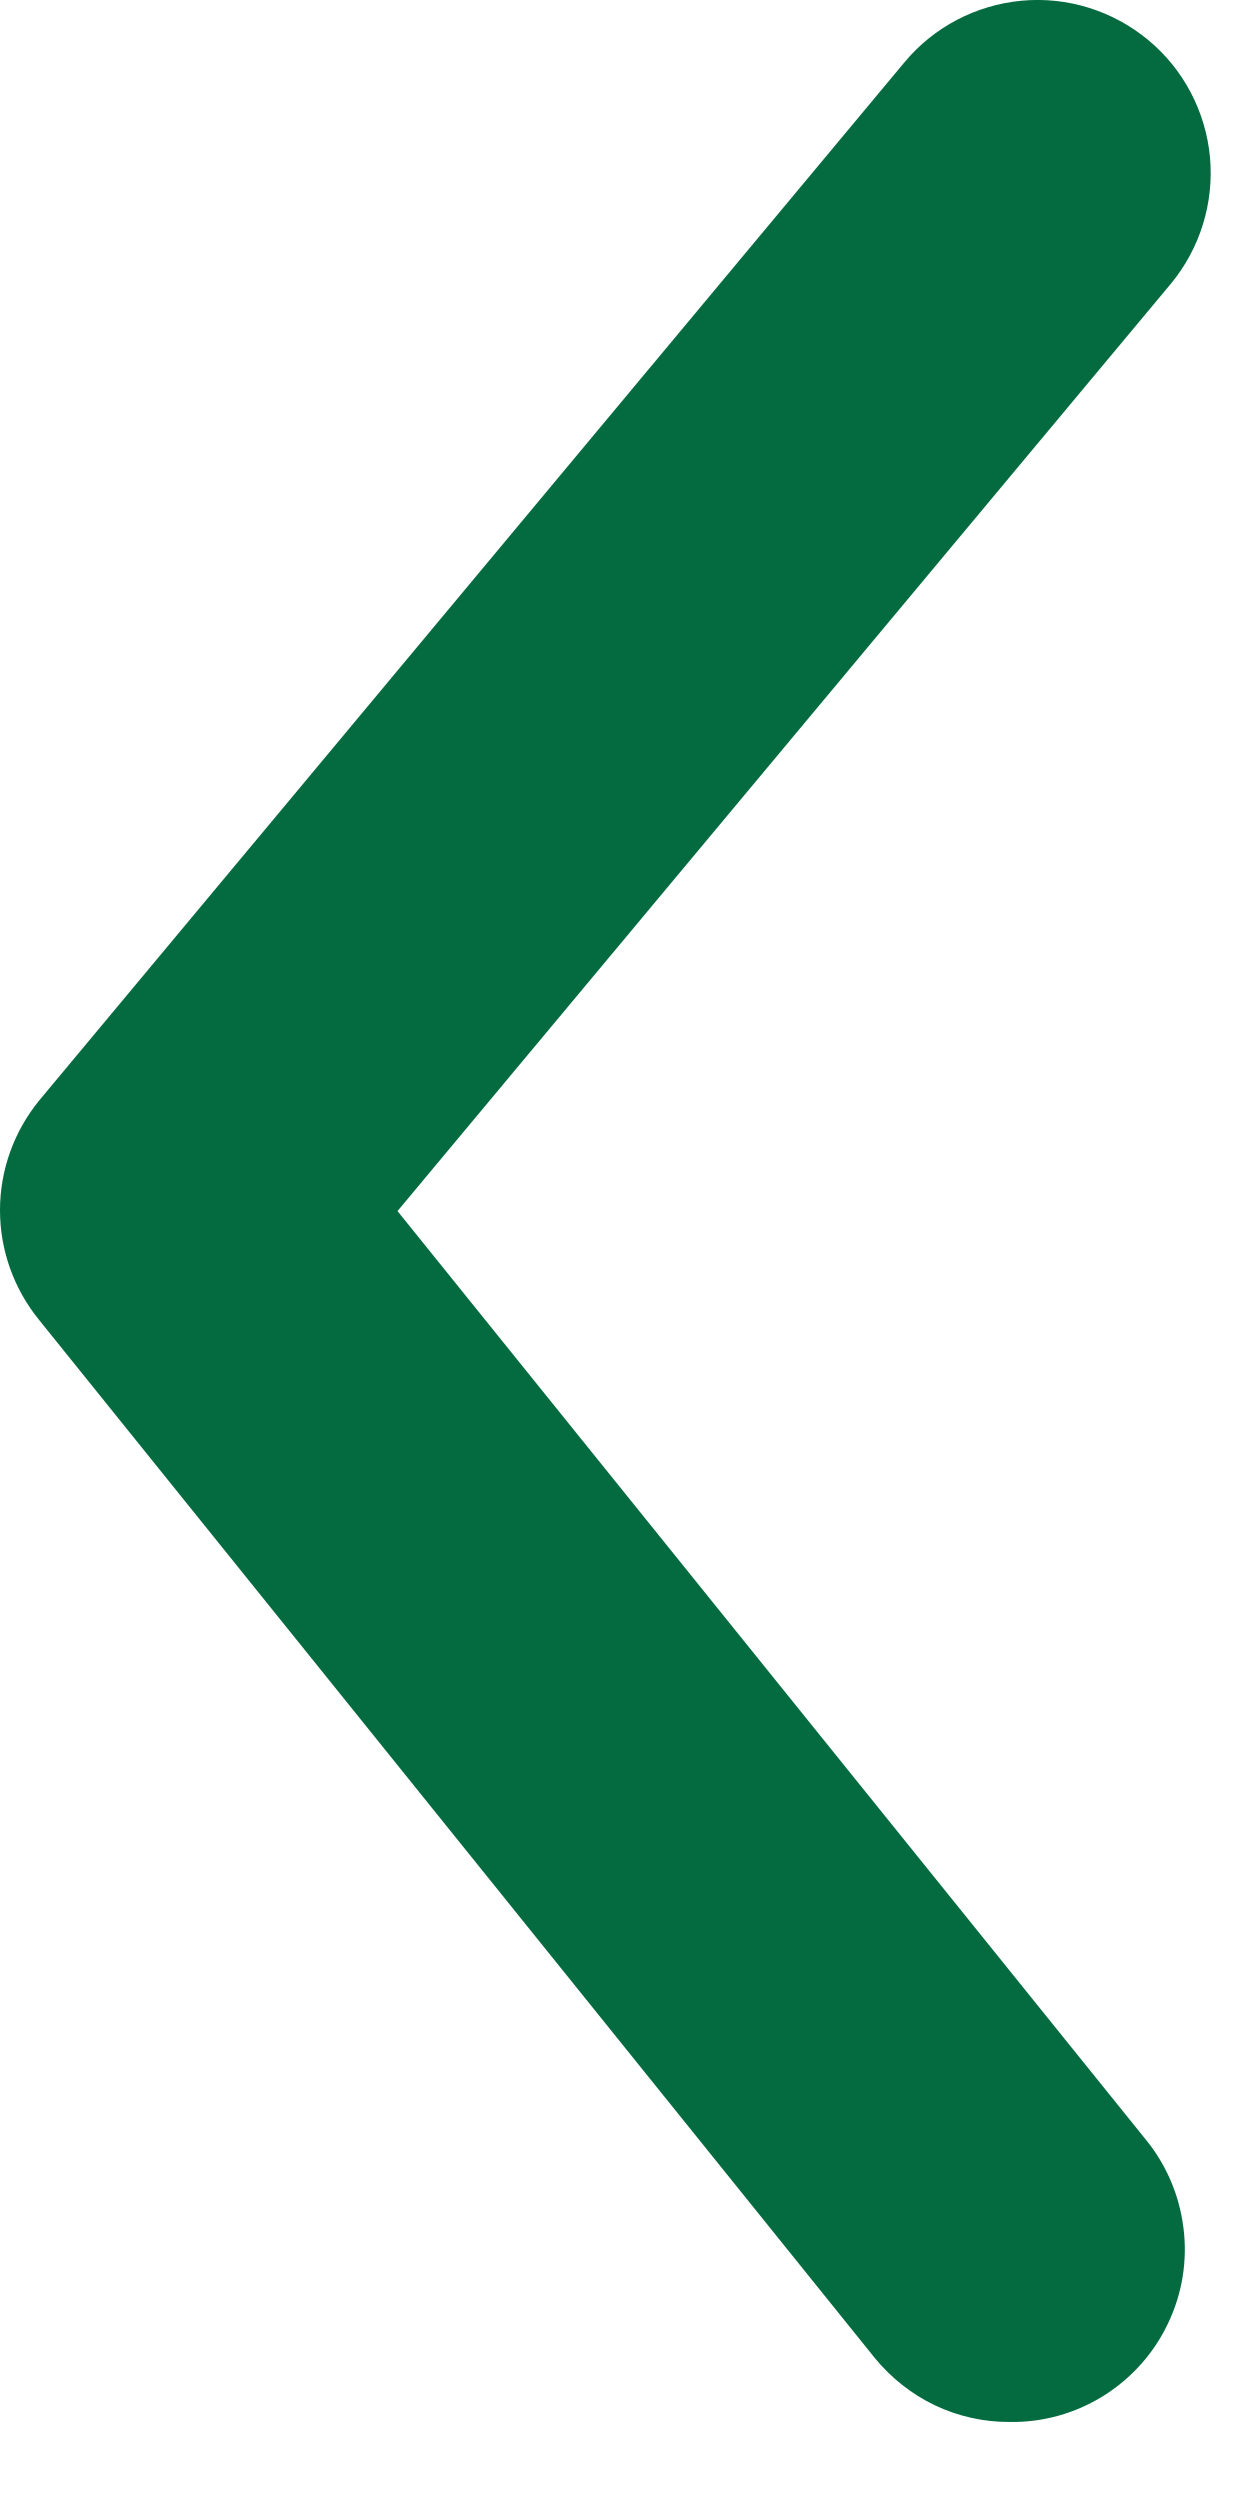
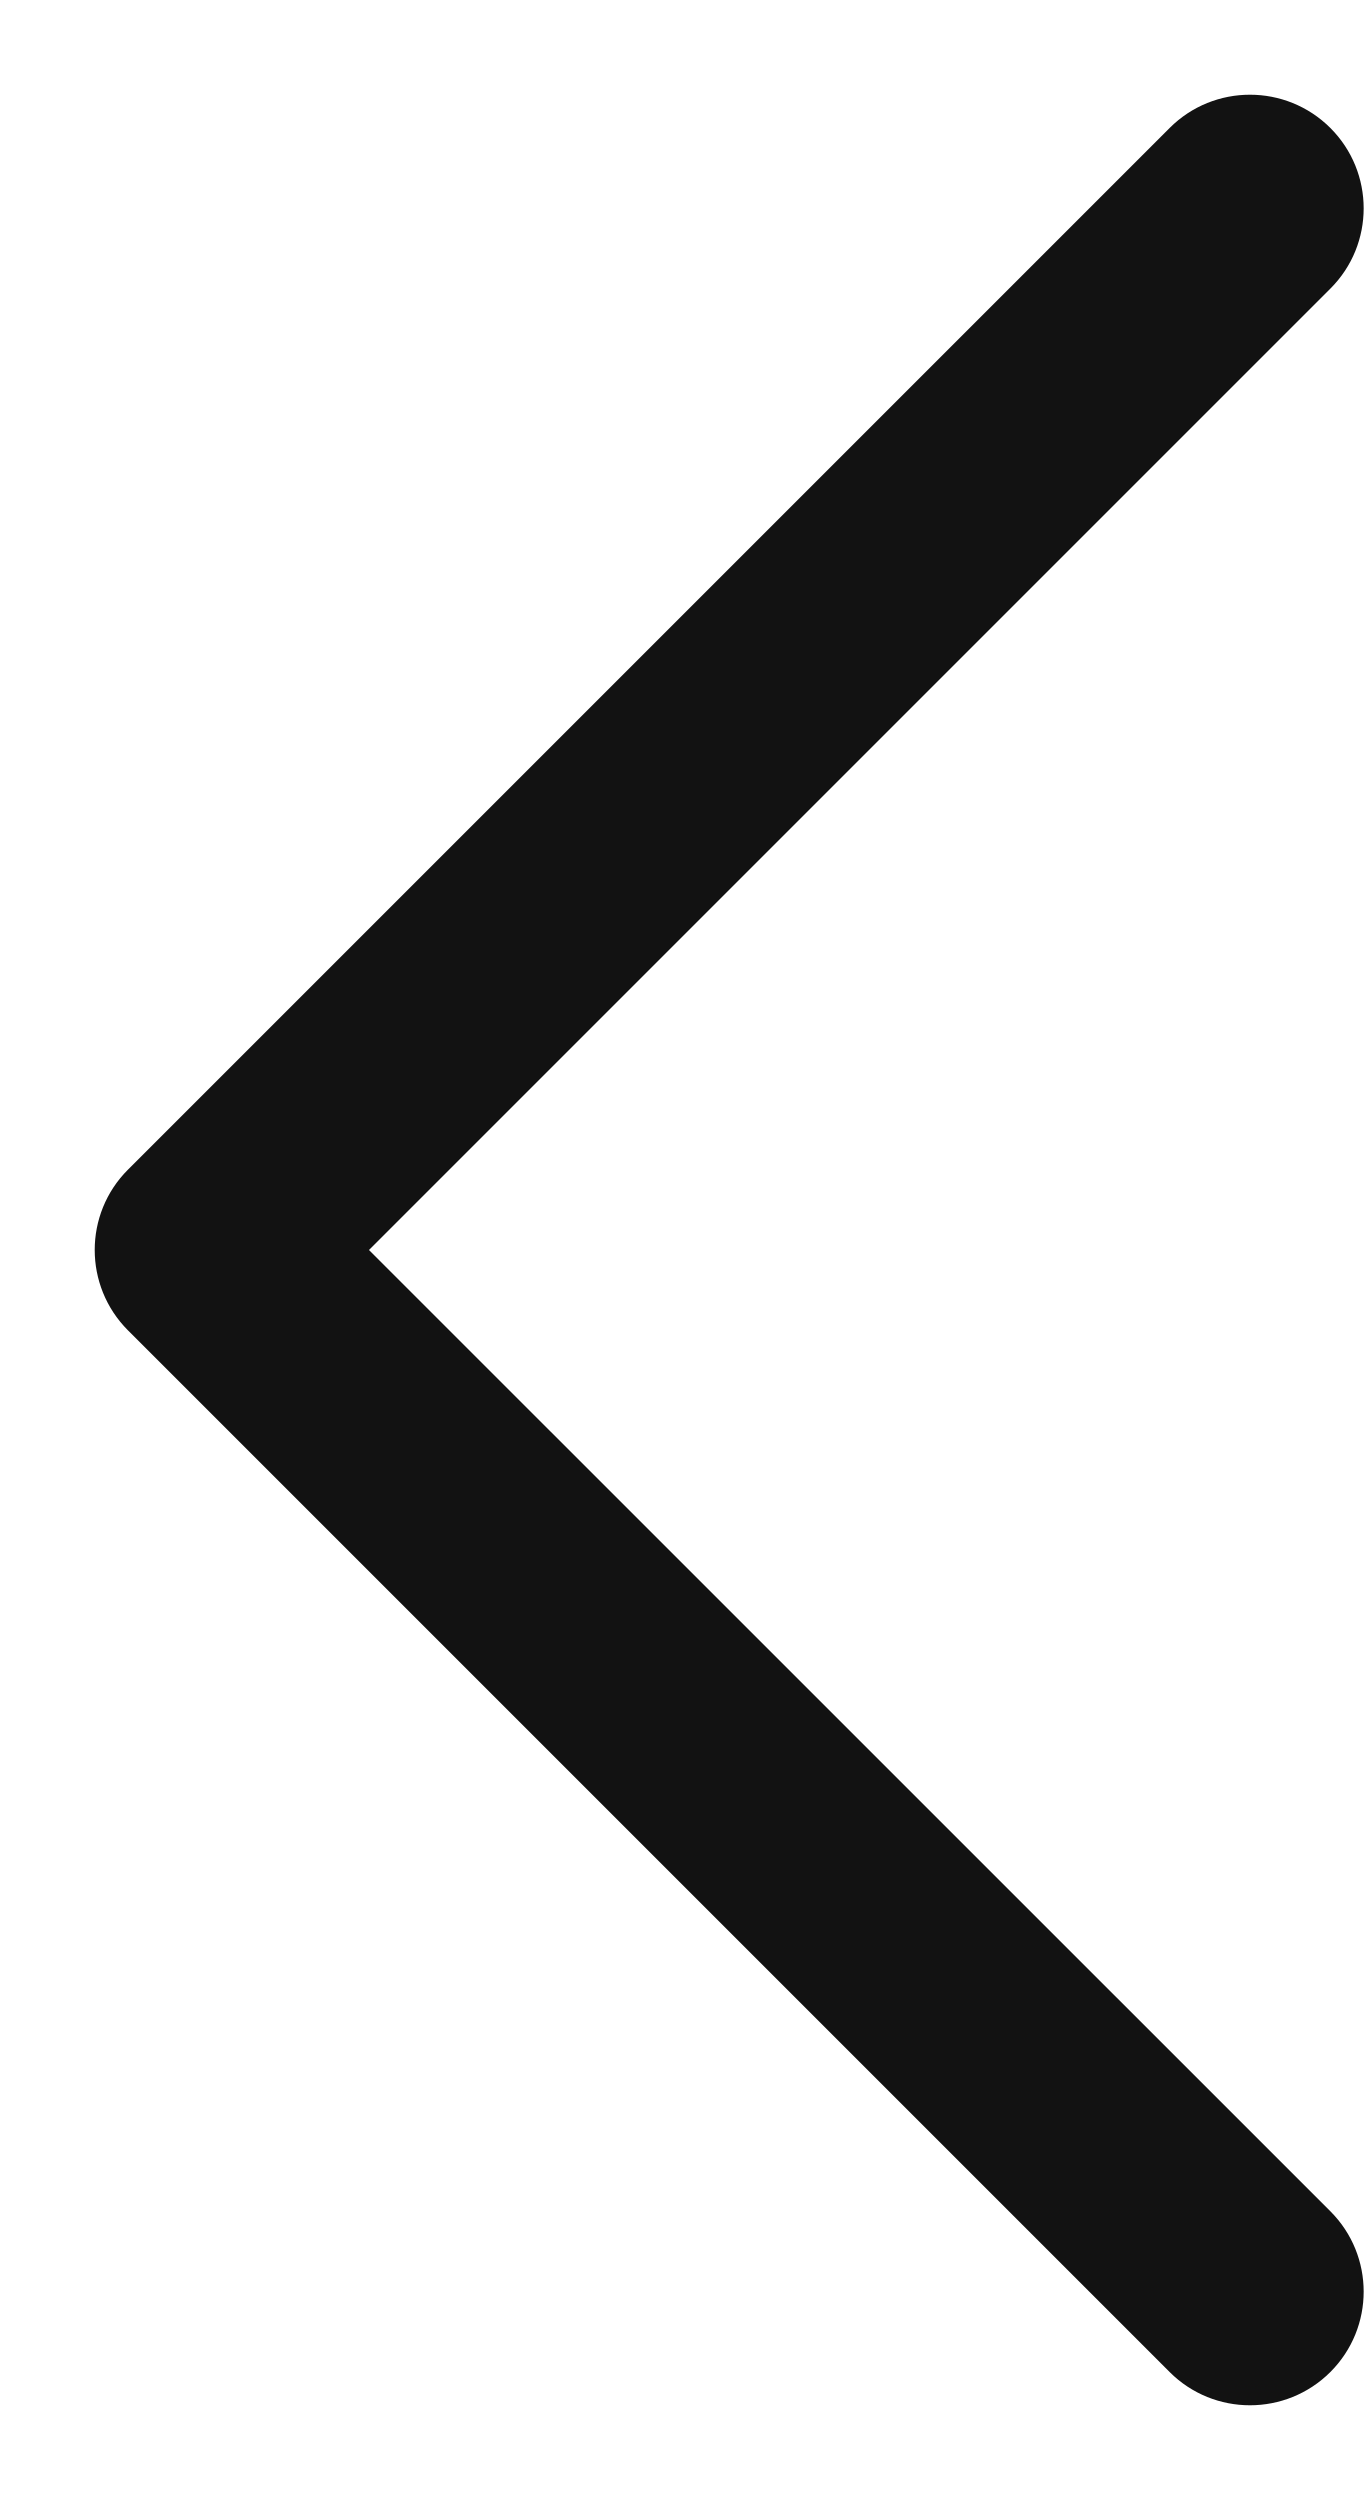
- <svg xmlns="http://www.w3.org/2000/svg" width="7" height="14" viewBox="0 0 7 14" fill="none">
-   <path d="M5.655 13.563C5.51 13.564 5.367 13.532 5.236 13.47C5.106 13.408 4.991 13.317 4.899 13.205L0.22 7.393C0.078 7.219 0 7.002 0 6.777C0 6.553 0.078 6.336 0.22 6.162L5.064 0.35C5.228 0.152 5.465 0.028 5.721 0.004C5.977 -0.02 6.232 0.06 6.43 0.224C6.628 0.388 6.752 0.625 6.776 0.881C6.799 1.137 6.72 1.392 6.556 1.59L2.226 6.782L6.411 11.975C6.529 12.117 6.604 12.29 6.627 12.474C6.651 12.657 6.621 12.844 6.541 13.011C6.462 13.178 6.336 13.319 6.179 13.417C6.022 13.515 5.84 13.566 5.655 13.563Z" fill="#036B3F" />
+ <svg xmlns="http://www.w3.org/2000/svg" width="12" height="22" viewBox="0 0 12 22" fill="none">
+   <path fill-rule="evenodd" clip-rule="evenodd" d="M1.126 11.707C0.736 11.316 0.736 10.683 1.126 10.293L10.293 1.126C10.683 0.736 11.316 0.736 11.707 1.126C12.098 1.517 12.098 2.15 11.707 2.54L3.247 11L11.707 19.459C12.098 19.85 12.098 20.483 11.707 20.874C11.316 21.264 10.683 21.264 10.293 20.874L1.126 11.707Z" fill="#121212" />
</svg>
